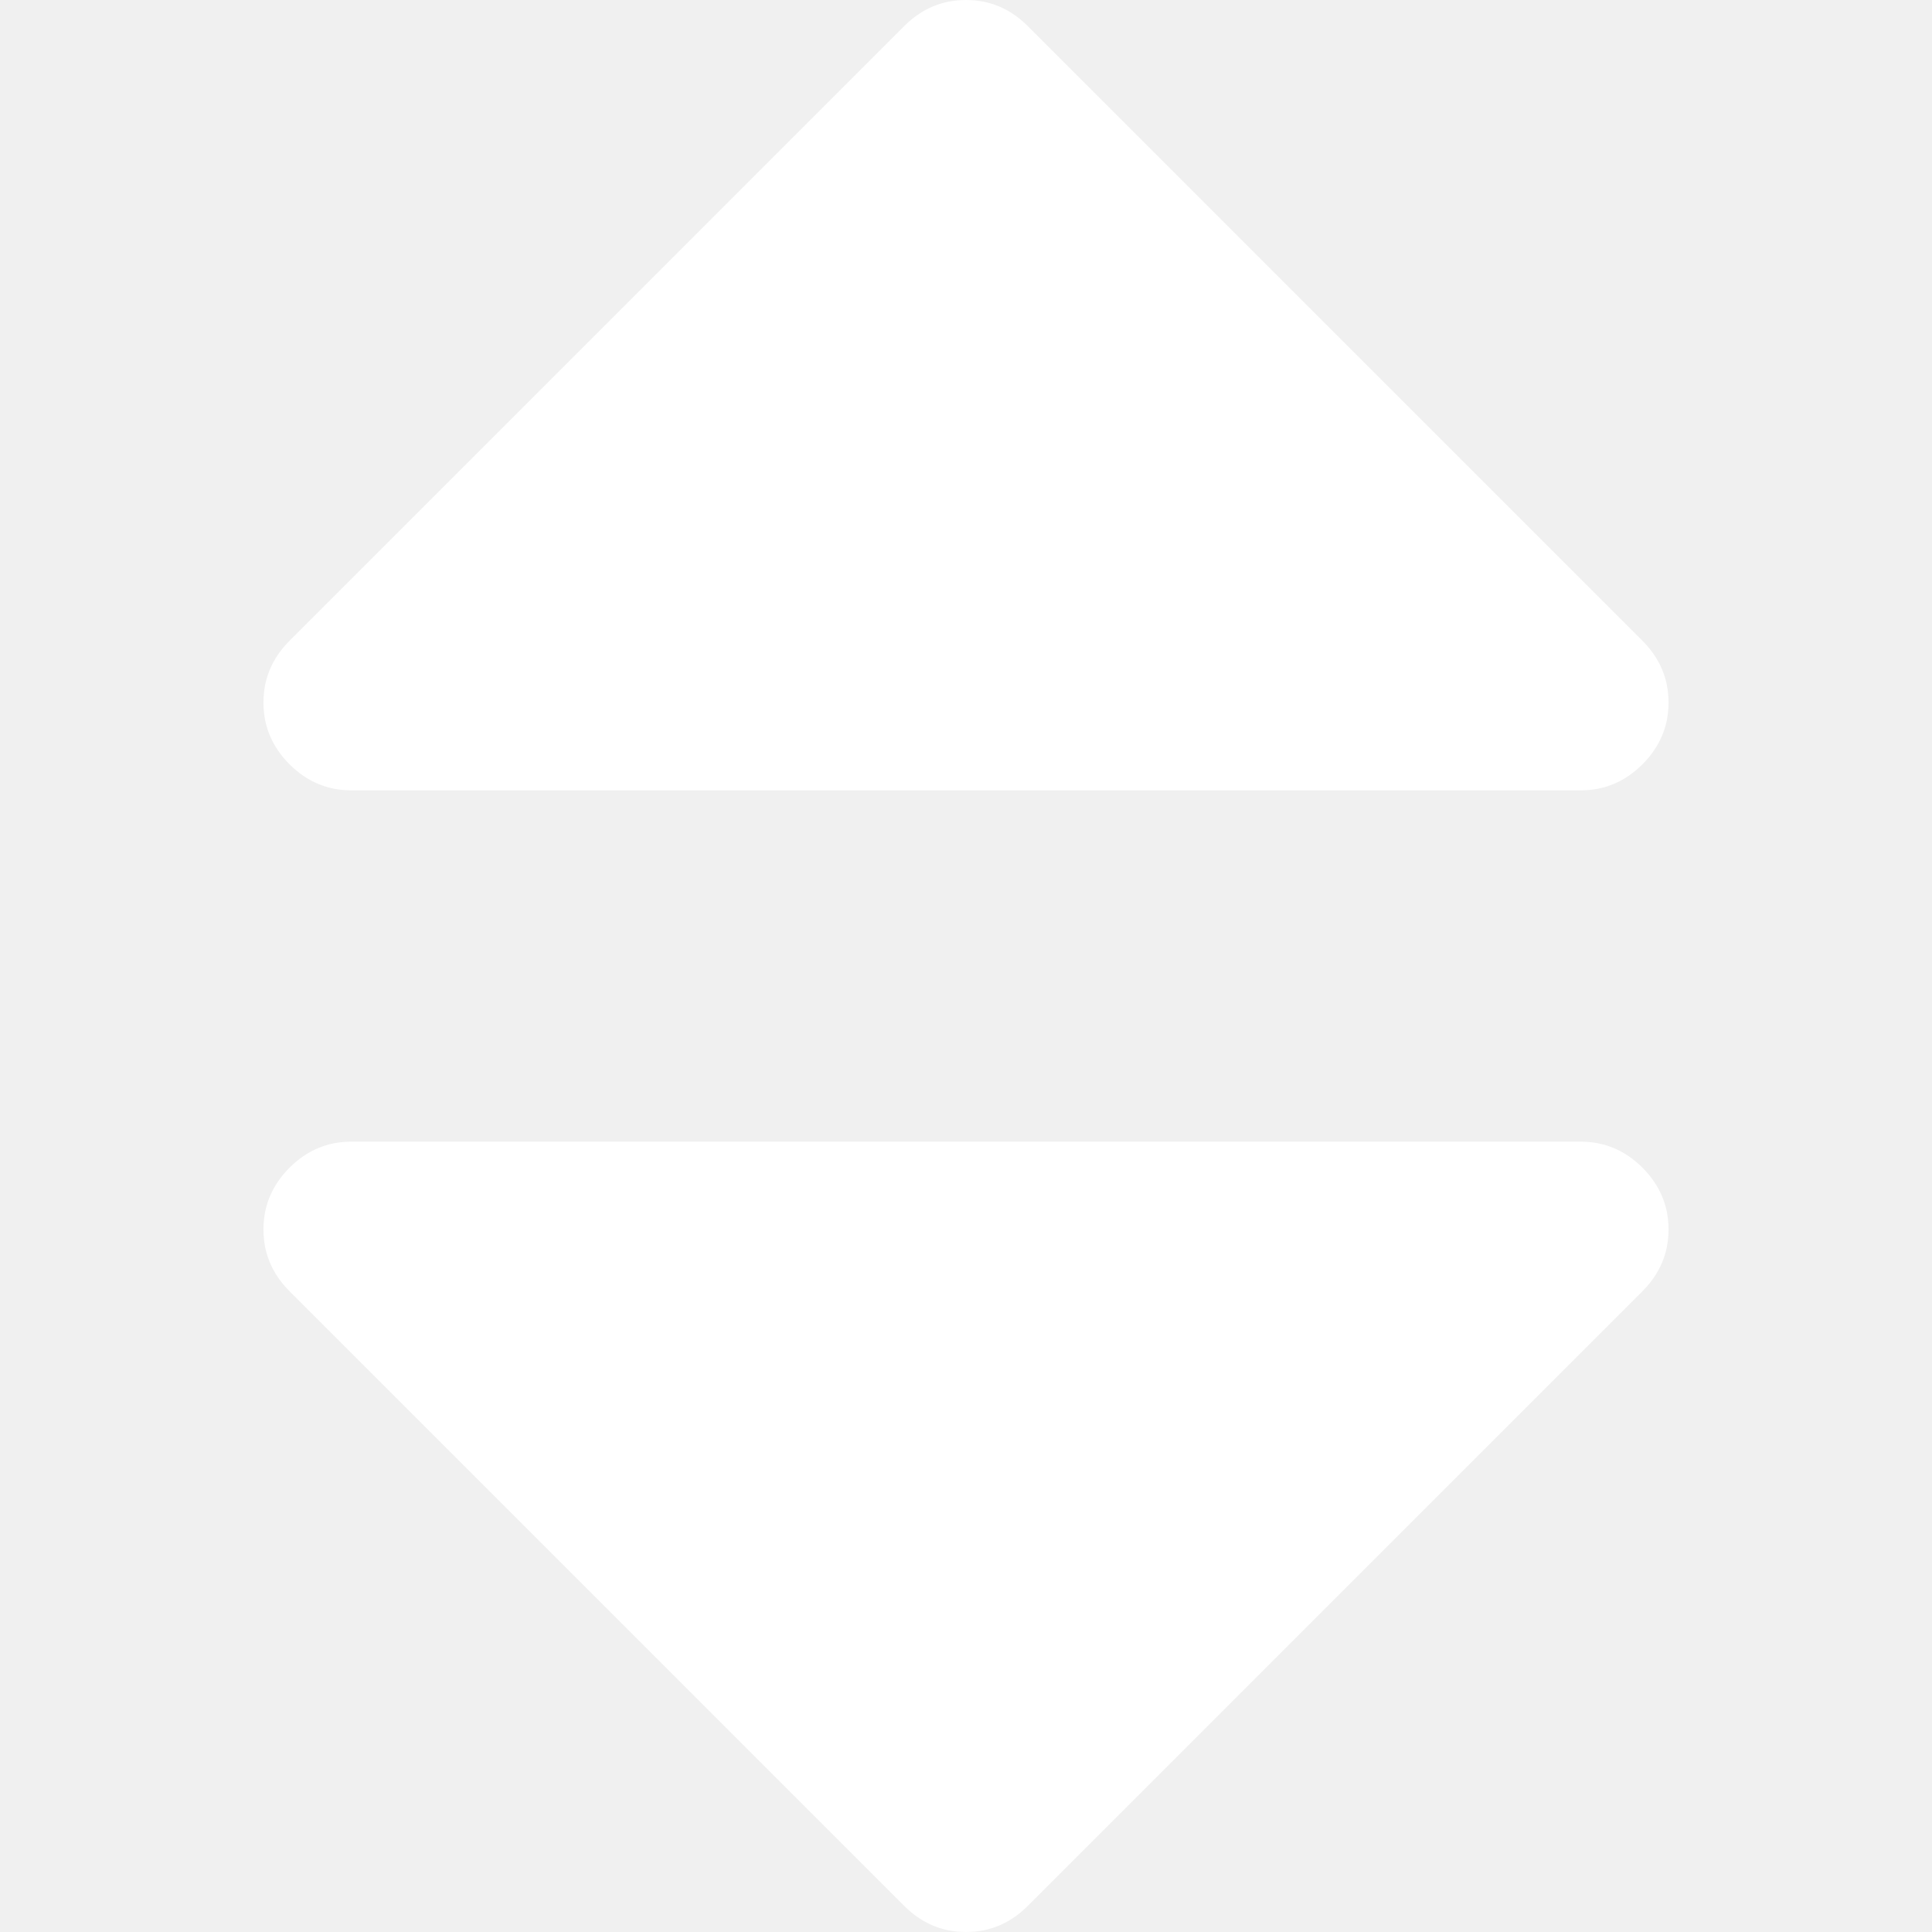
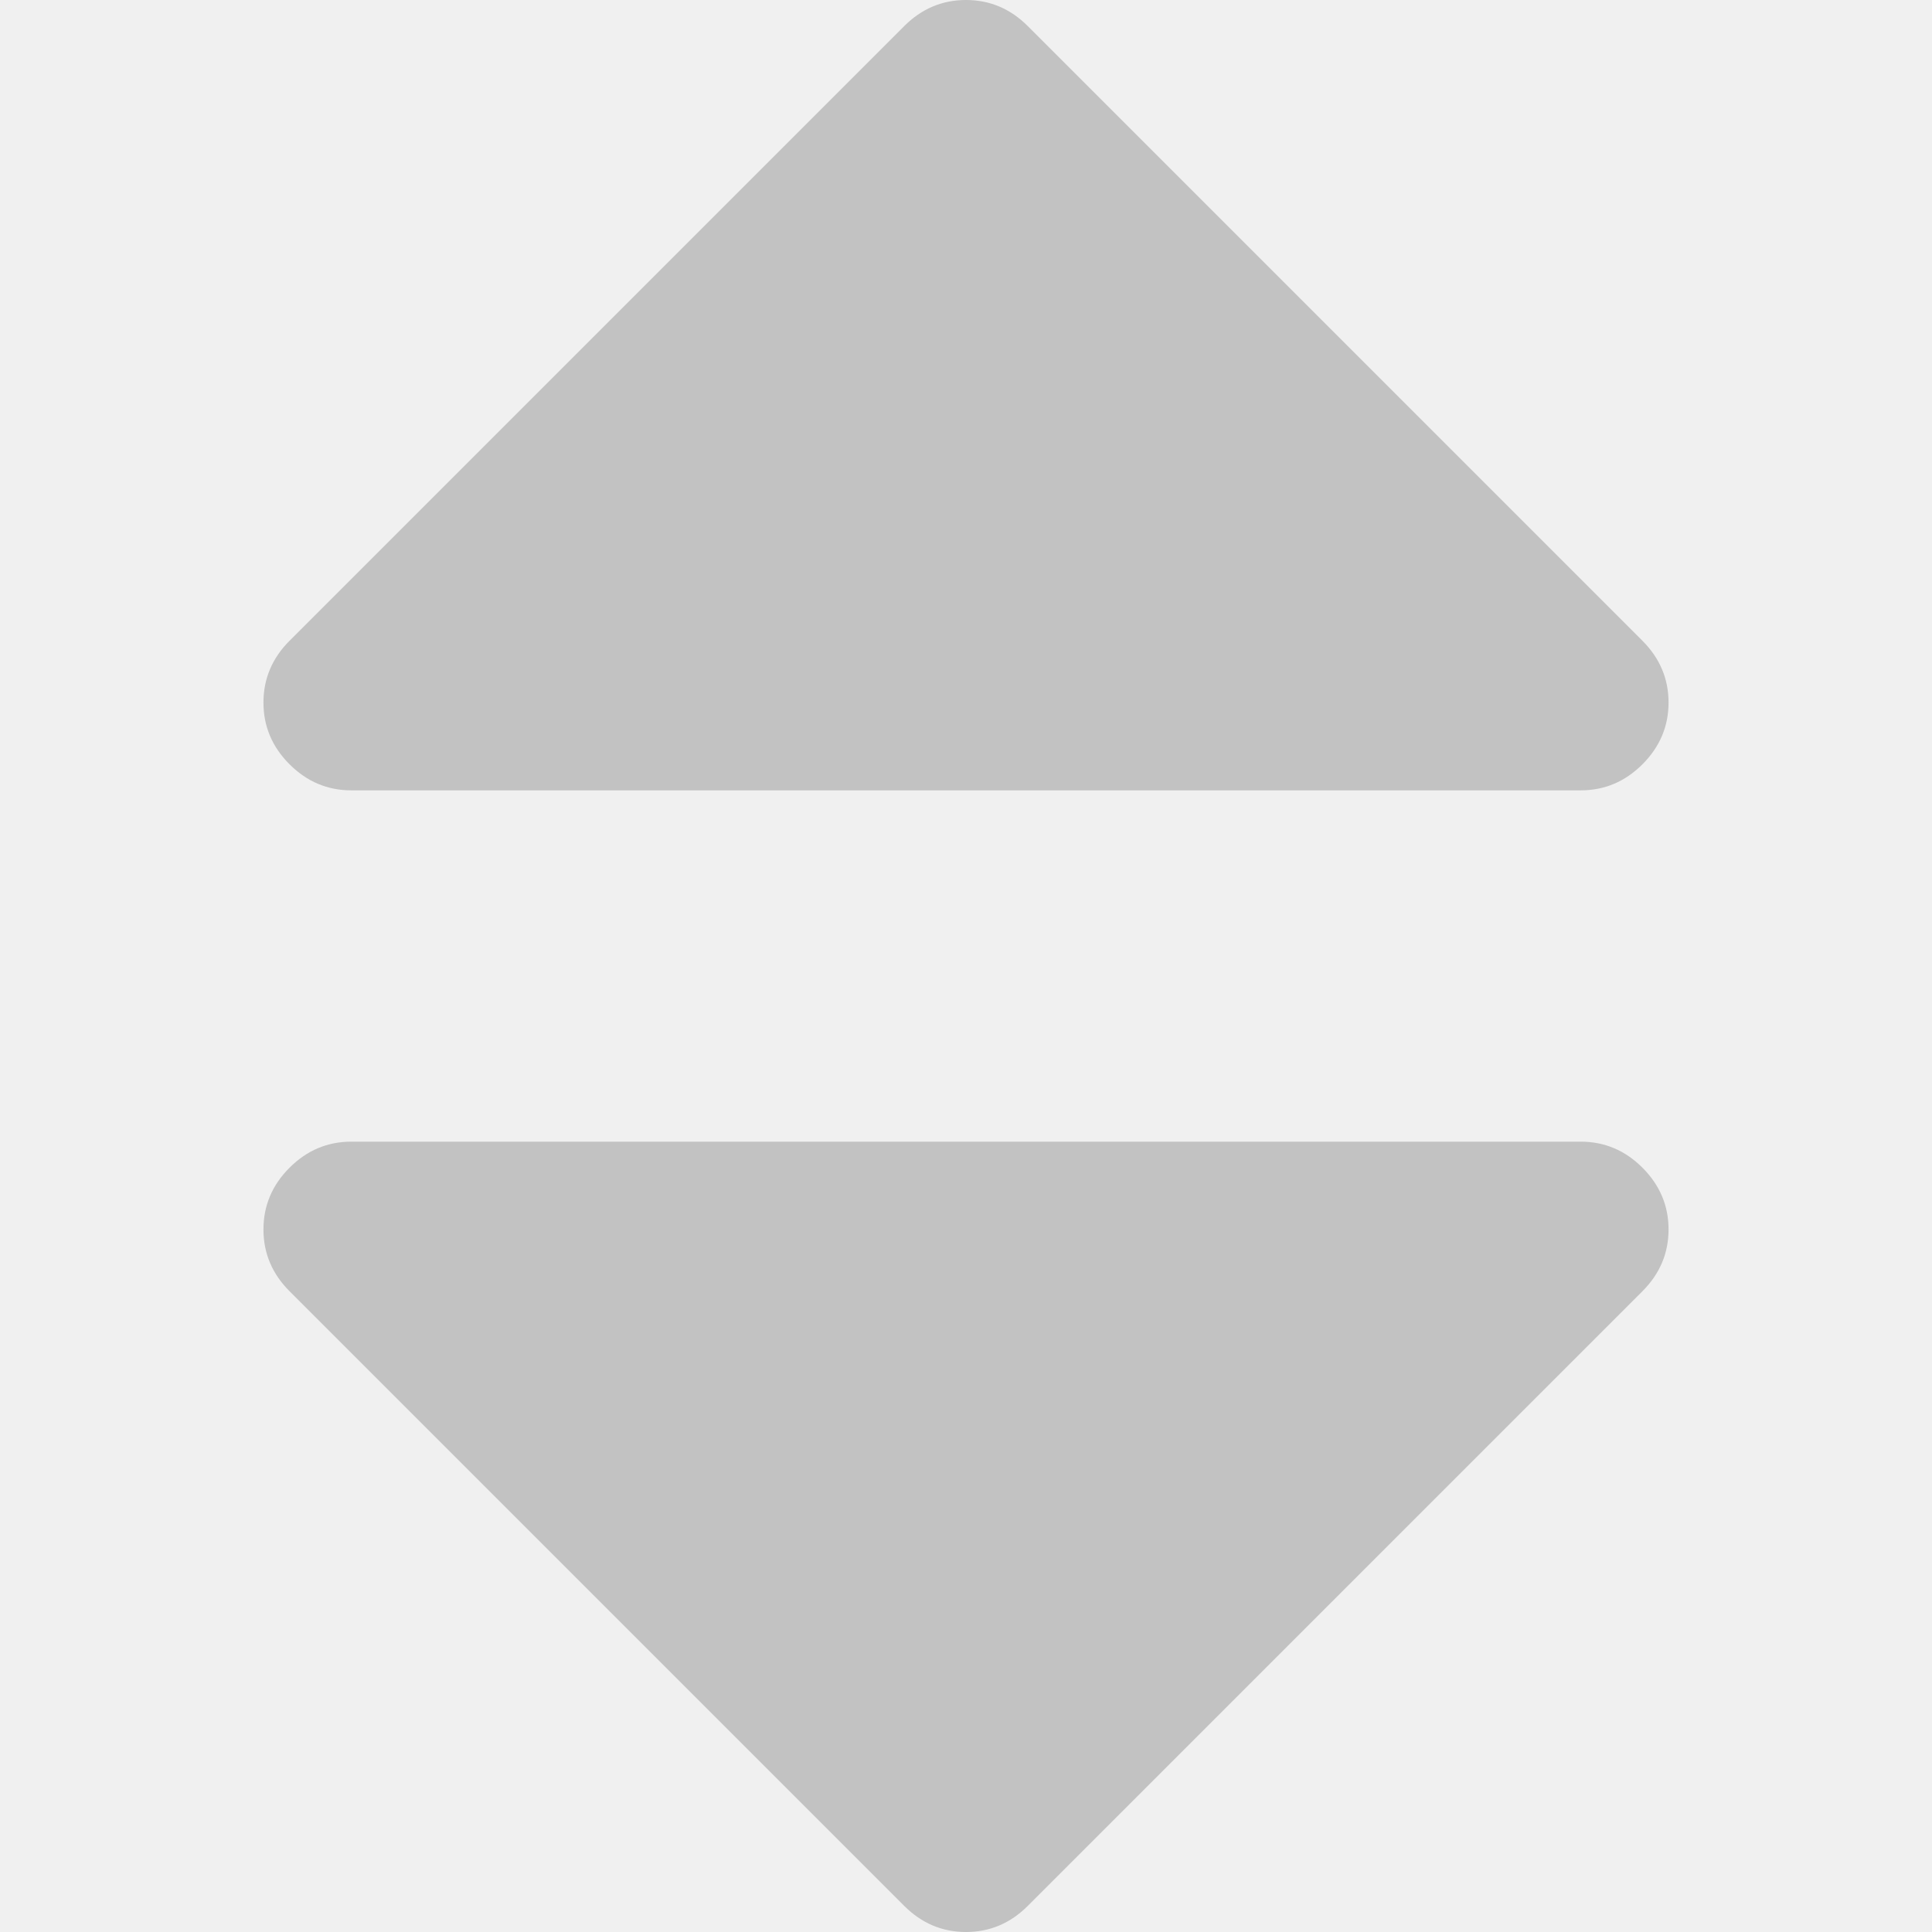
- <svg xmlns="http://www.w3.org/2000/svg" version="1.1" id="Capa_1" x="0px" y="0px" width="401.998px" height="401.998px" fill="white" fill-opacity="1" viewBox="0 0 401.998 401.998" style="enable-background:new 0 0 401.998 401.998;" xml:space="preserve">
+ <svg xmlns="http://www.w3.org/2000/svg" version="1.1" id="Capa_1" x="0px" y="0px" width="401.998px" height="401.998px" fill="#c2c2c2" fill-opacity="1" viewBox="0 0 401.998 401.998" style="enable-background:new 0 0 401.998 401.998;" xml:space="preserve">
  <g>
    <g>
      <path d="M73.092,164.452h255.813c4.949,0,9.233-1.807,12.848-5.424c3.613-3.616,5.427-7.898,5.427-12.847    c0-4.949-1.813-9.229-5.427-12.85L213.846,5.424C210.232,1.812,205.951,0,200.999,0s-9.233,1.812-12.85,5.424L60.242,133.331    c-3.617,3.617-5.424,7.901-5.424,12.85c0,4.948,1.807,9.231,5.424,12.847C63.863,162.645,68.144,164.452,73.092,164.452z" />
      <path d="M328.905,237.549H73.092c-4.952,0-9.233,1.808-12.85,5.421c-3.617,3.617-5.424,7.898-5.424,12.847    c0,4.949,1.807,9.233,5.424,12.848L188.149,396.57c3.621,3.617,7.902,5.428,12.85,5.428s9.233-1.811,12.847-5.428l127.907-127.906    c3.613-3.614,5.427-7.898,5.427-12.848c0-4.948-1.813-9.229-5.427-12.847C338.139,239.353,333.854,237.549,328.905,237.549z" />
    </g>
  </g>
  <g>
</g>
  <g>
</g>
  <g>
</g>
  <g>
</g>
  <g>
</g>
  <g>
</g>
  <g>
</g>
  <g>
</g>
  <g>
</g>
  <g>
</g>
  <g>
</g>
  <g>
</g>
  <g>
</g>
  <g>
</g>
  <g>
</g>
</svg>
